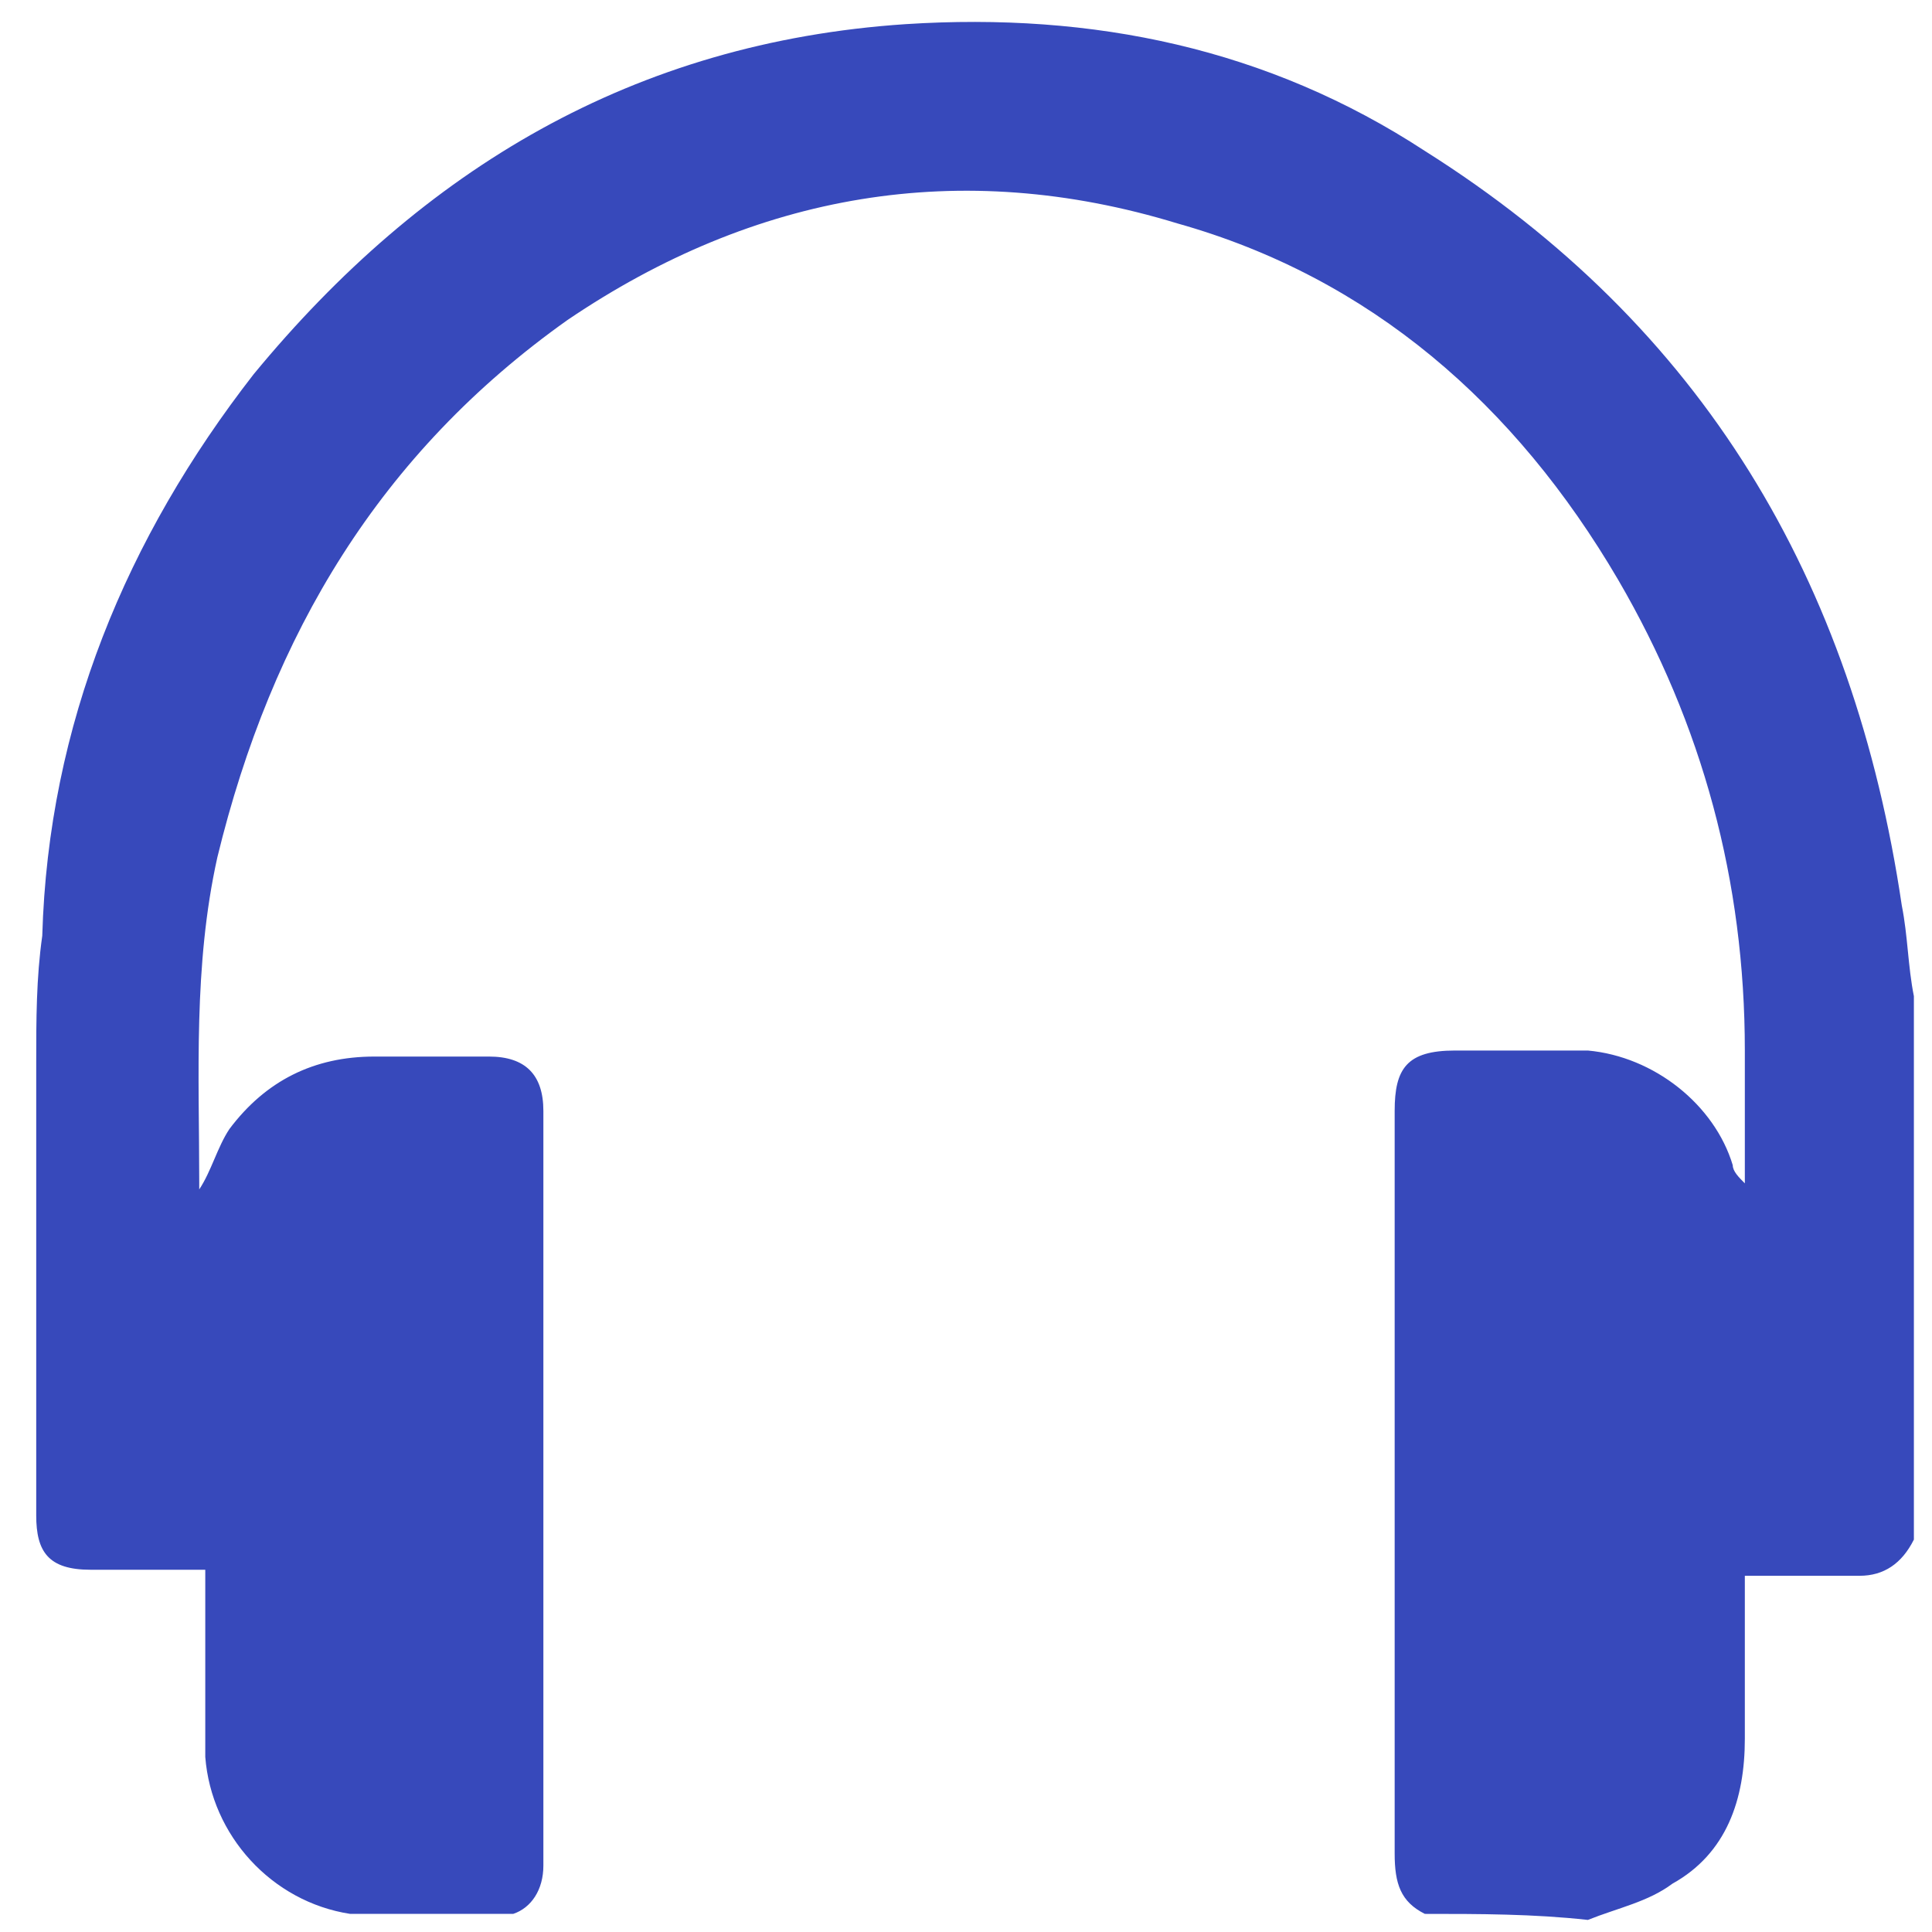
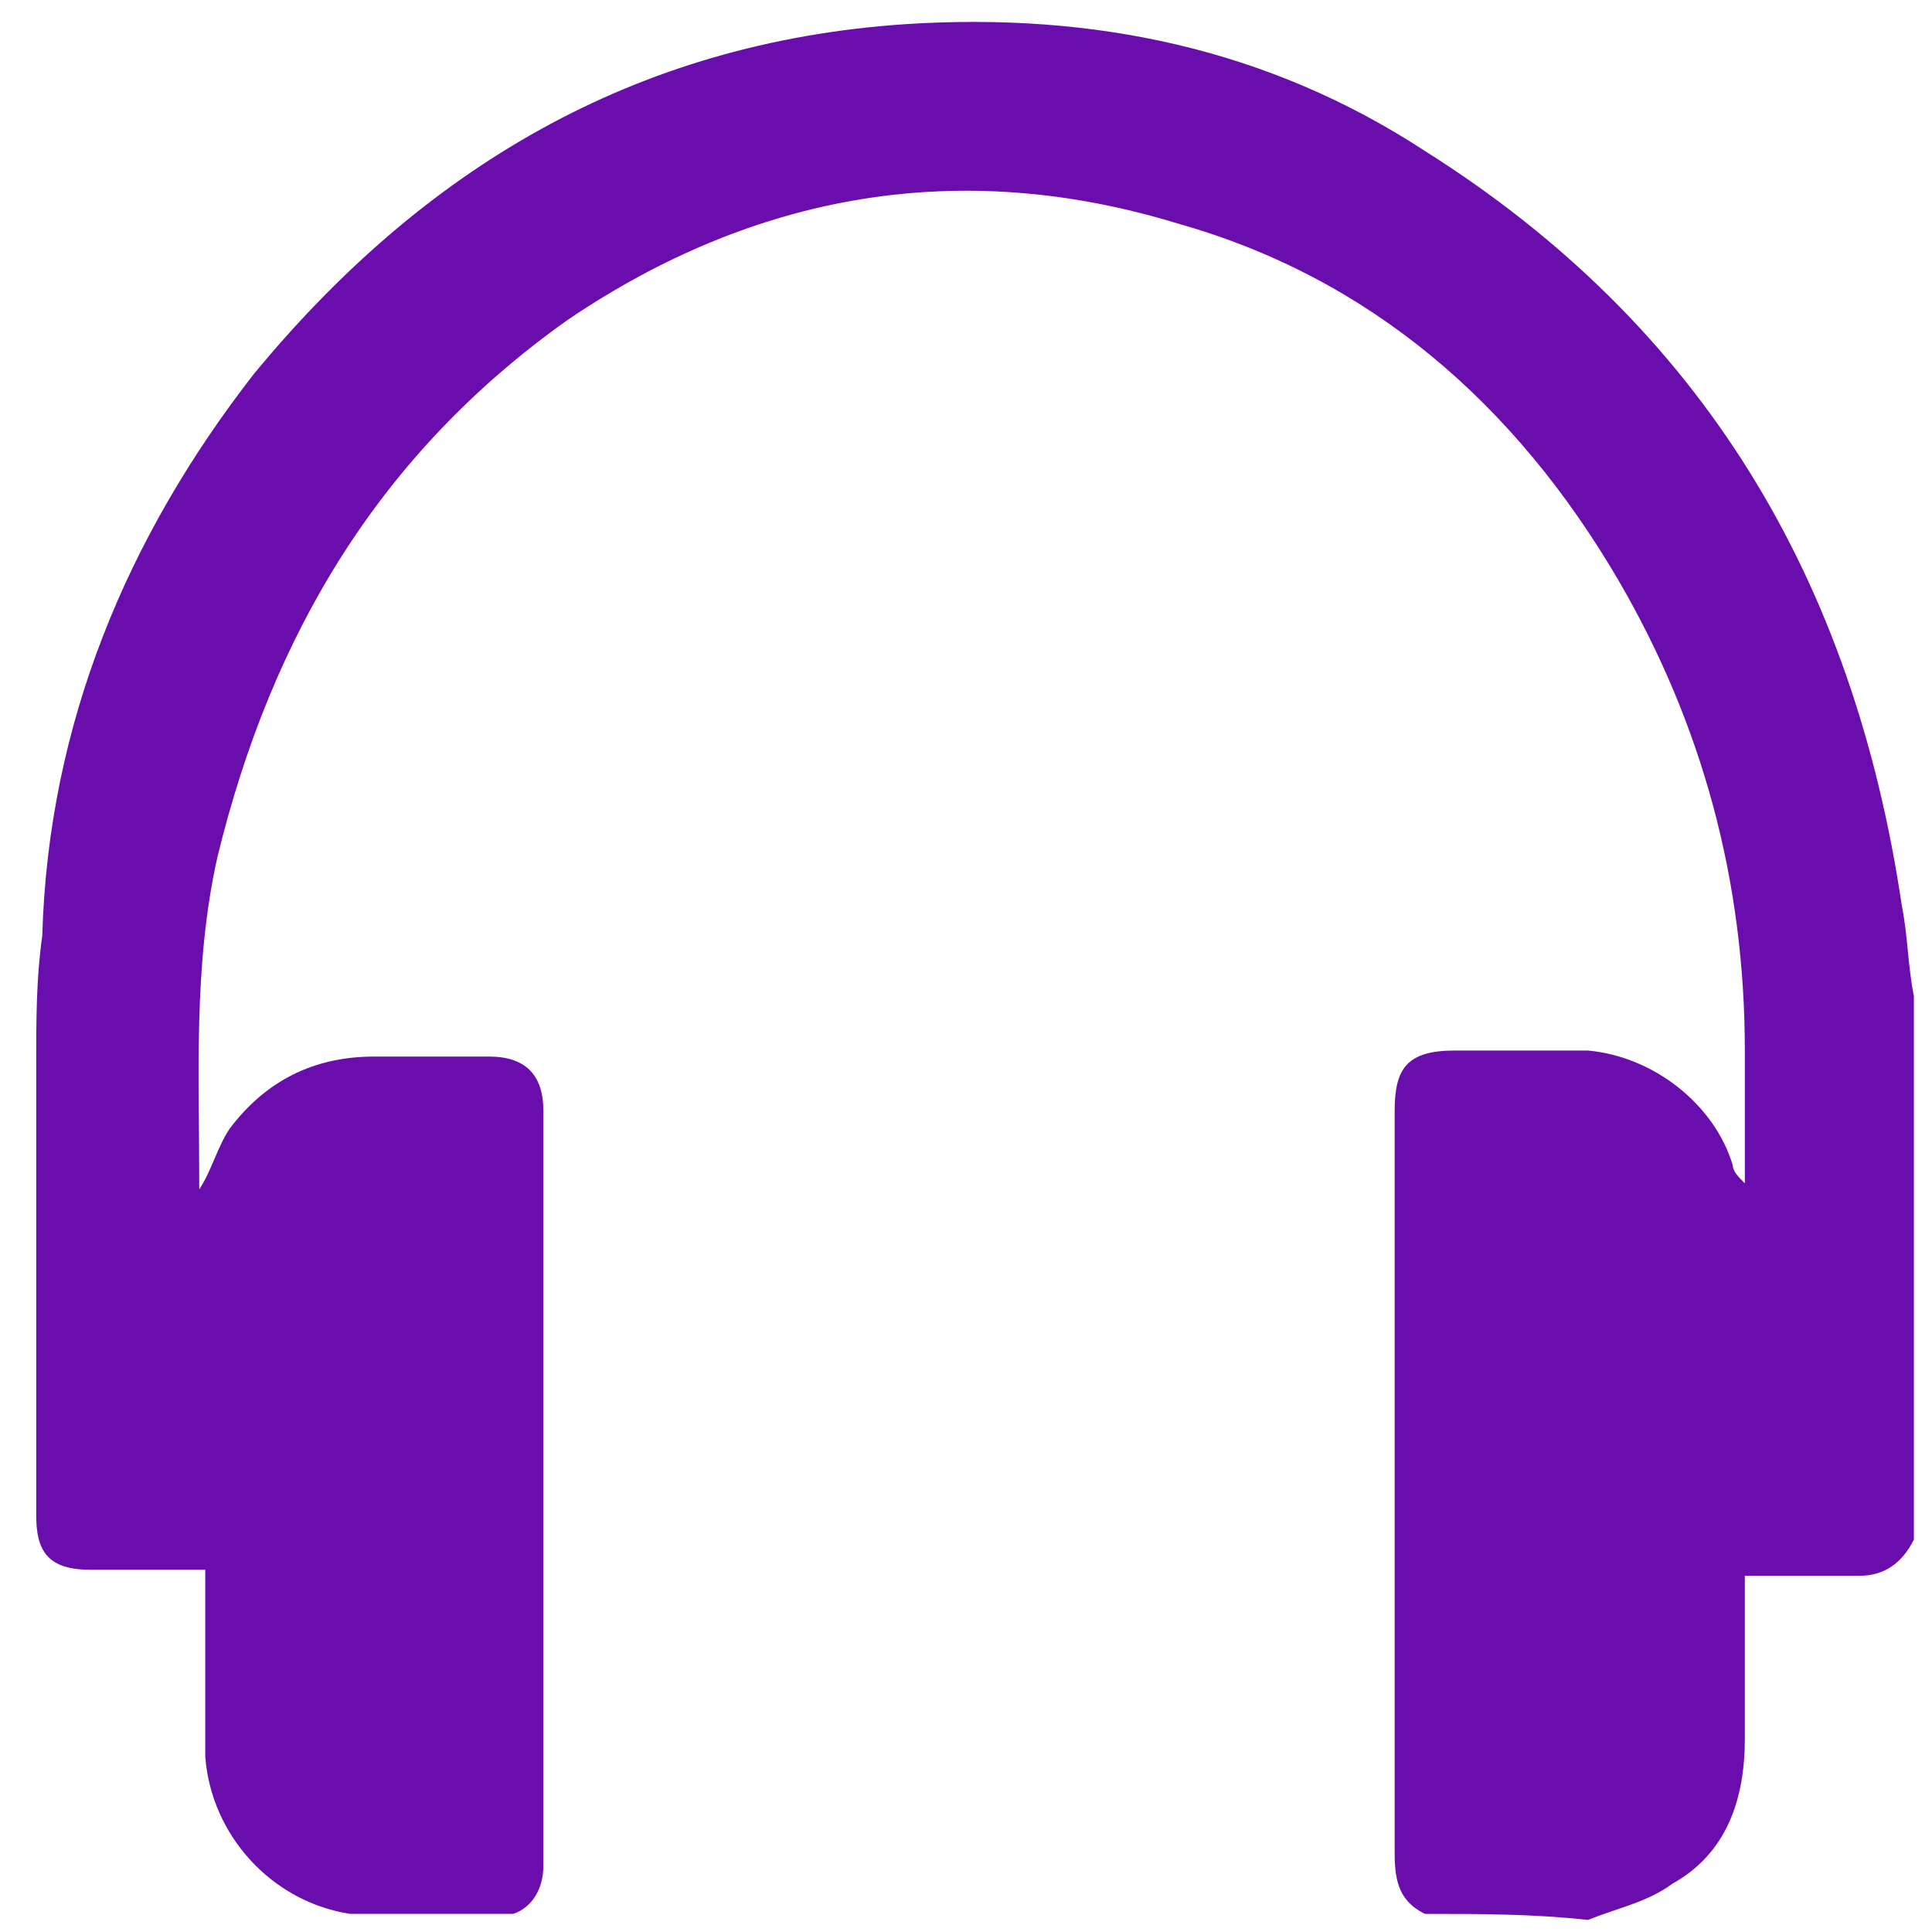
<svg xmlns="http://www.w3.org/2000/svg" xml:space="preserve" viewBox="0 0 32 32">
-   <path fill="#3749bb" d="M23.6 31.7c-.4-.2-.5-.5-.5-1V18.4c0-.7.2-1 1-1h2.2c1.1.1 2.1.9 2.4 1.9 0 .1.1.2.2.3v-2.2c0-2.8-.7-5.4-2.1-7.8-1.7-2.9-4.1-5-7.3-5.9-3.6-1.1-7-.5-10.1 1.6-3.1 2.2-4.9 5.2-5.8 8.9-.4 1.8-.3 3.6-.3 5.4v.1c.2-.3.3-.7.5-1 .6-.8 1.4-1.2 2.4-1.2h1.9c.6 0 .9.3.9.9v12.5c0 .4-.2.7-.5.8H5.8c-1.3-.2-2.3-1.3-2.4-2.6V26H1.5c-.7 0-.9-.3-.9-.9v-7.5c0-.7 0-1.4.1-2.1.1-3.5 1.4-6.6 3.5-9.3C7 2.8 10.5.7 15 .4c3.1-.2 6 .4 8.6 2.1 4.6 2.9 7.1 7.1 7.9 12.5.1.5.1 1 .2 1.5v9c-.2.4-.5.6-.9.6h-1.9v2.7c0 1-.3 1.9-1.2 2.4-.4.3-.9.4-1.4.6-.9-.1-1.8-.1-2.7-.1z" />
+   <path fill="#6A0DAD" d="M23.6 31.7c-.4-.2-.5-.5-.5-1V18.4c0-.7.2-1 1-1h2.2c1.1.1 2.1.9 2.4 1.9 0 .1.1.2.2.3v-2.2c0-2.8-.7-5.4-2.1-7.8-1.7-2.9-4.1-5-7.3-5.9-3.6-1.1-7-.5-10.1 1.6-3.1 2.2-4.9 5.2-5.8 8.9-.4 1.8-.3 3.6-.3 5.4v.1c.2-.3.3-.7.5-1 .6-.8 1.4-1.2 2.4-1.2h1.9c.6 0 .9.3.9.9v12.5c0 .4-.2.7-.5.8H5.8c-1.3-.2-2.3-1.3-2.4-2.6V26H1.5c-.7 0-.9-.3-.9-.9v-7.5c0-.7 0-1.4.1-2.1.1-3.5 1.4-6.6 3.5-9.3C7 2.8 10.5.7 15 .4c3.1-.2 6 .4 8.6 2.1 4.6 2.9 7.1 7.1 7.9 12.5.1.5.1 1 .2 1.5v9c-.2.4-.5.6-.9.6h-1.9v2.7c0 1-.3 1.9-1.2 2.4-.4.3-.9.4-1.4.6-.9-.1-1.8-.1-2.7-.1z" />
</svg>
